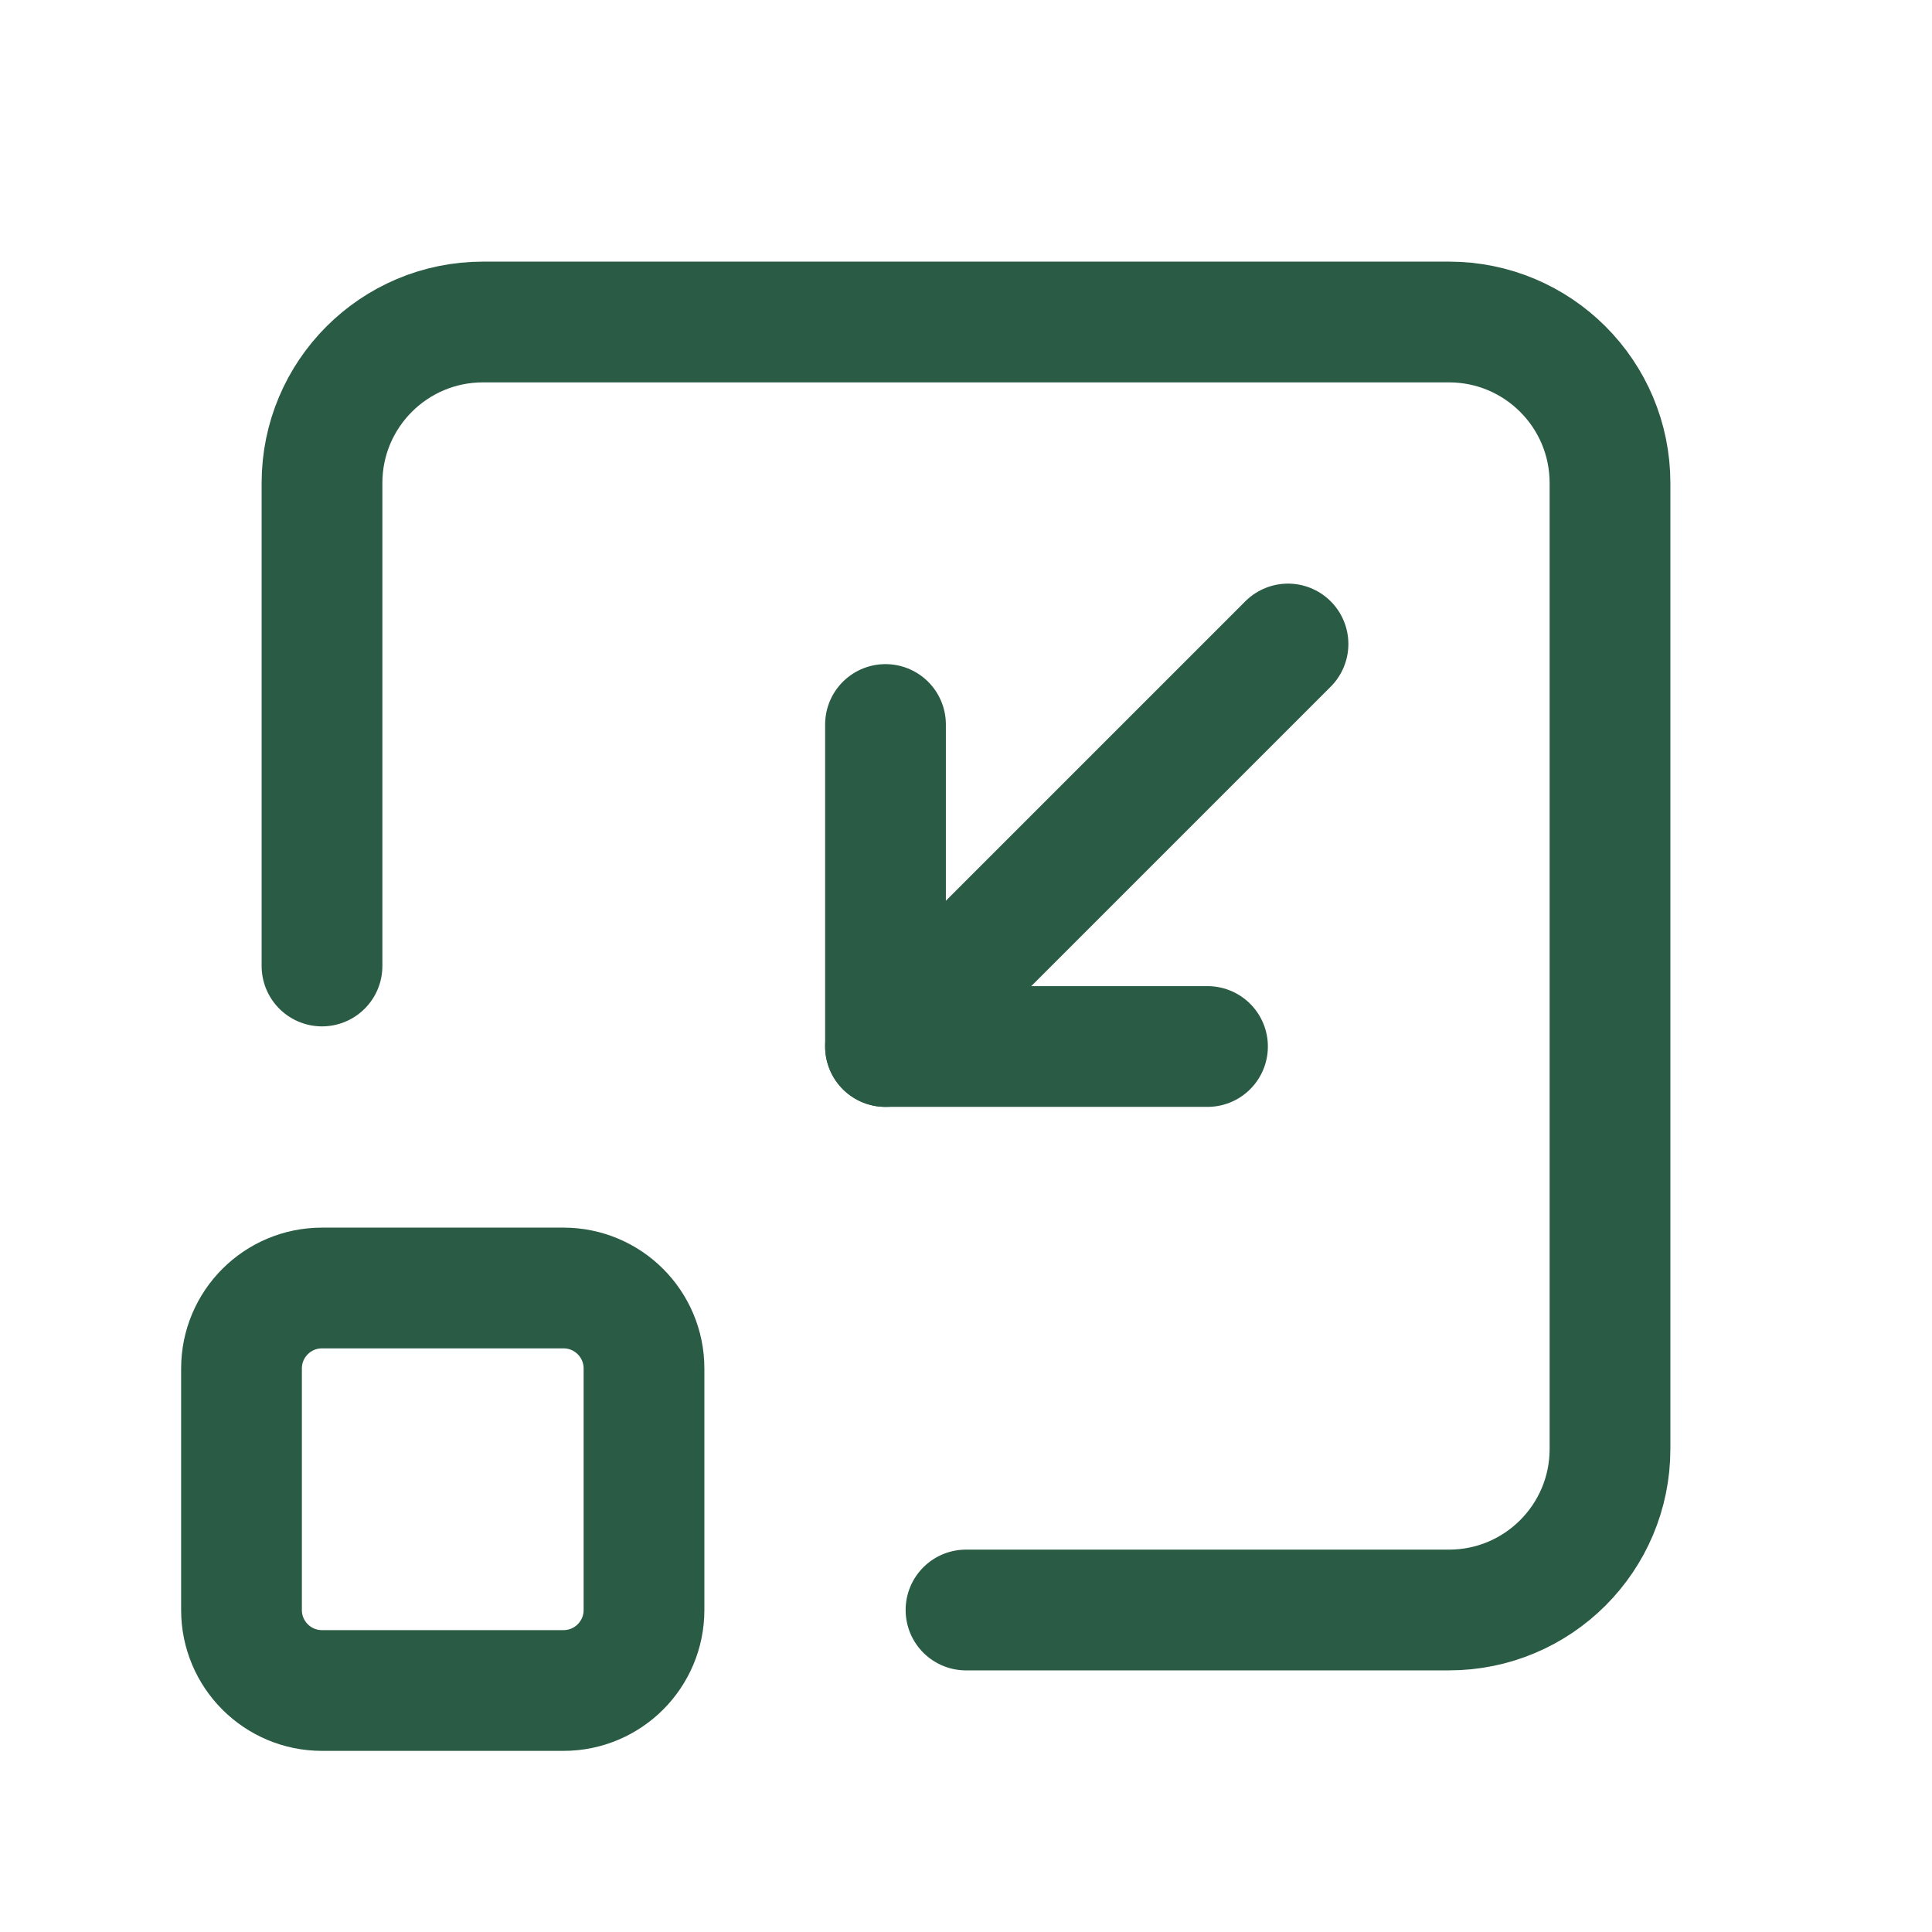
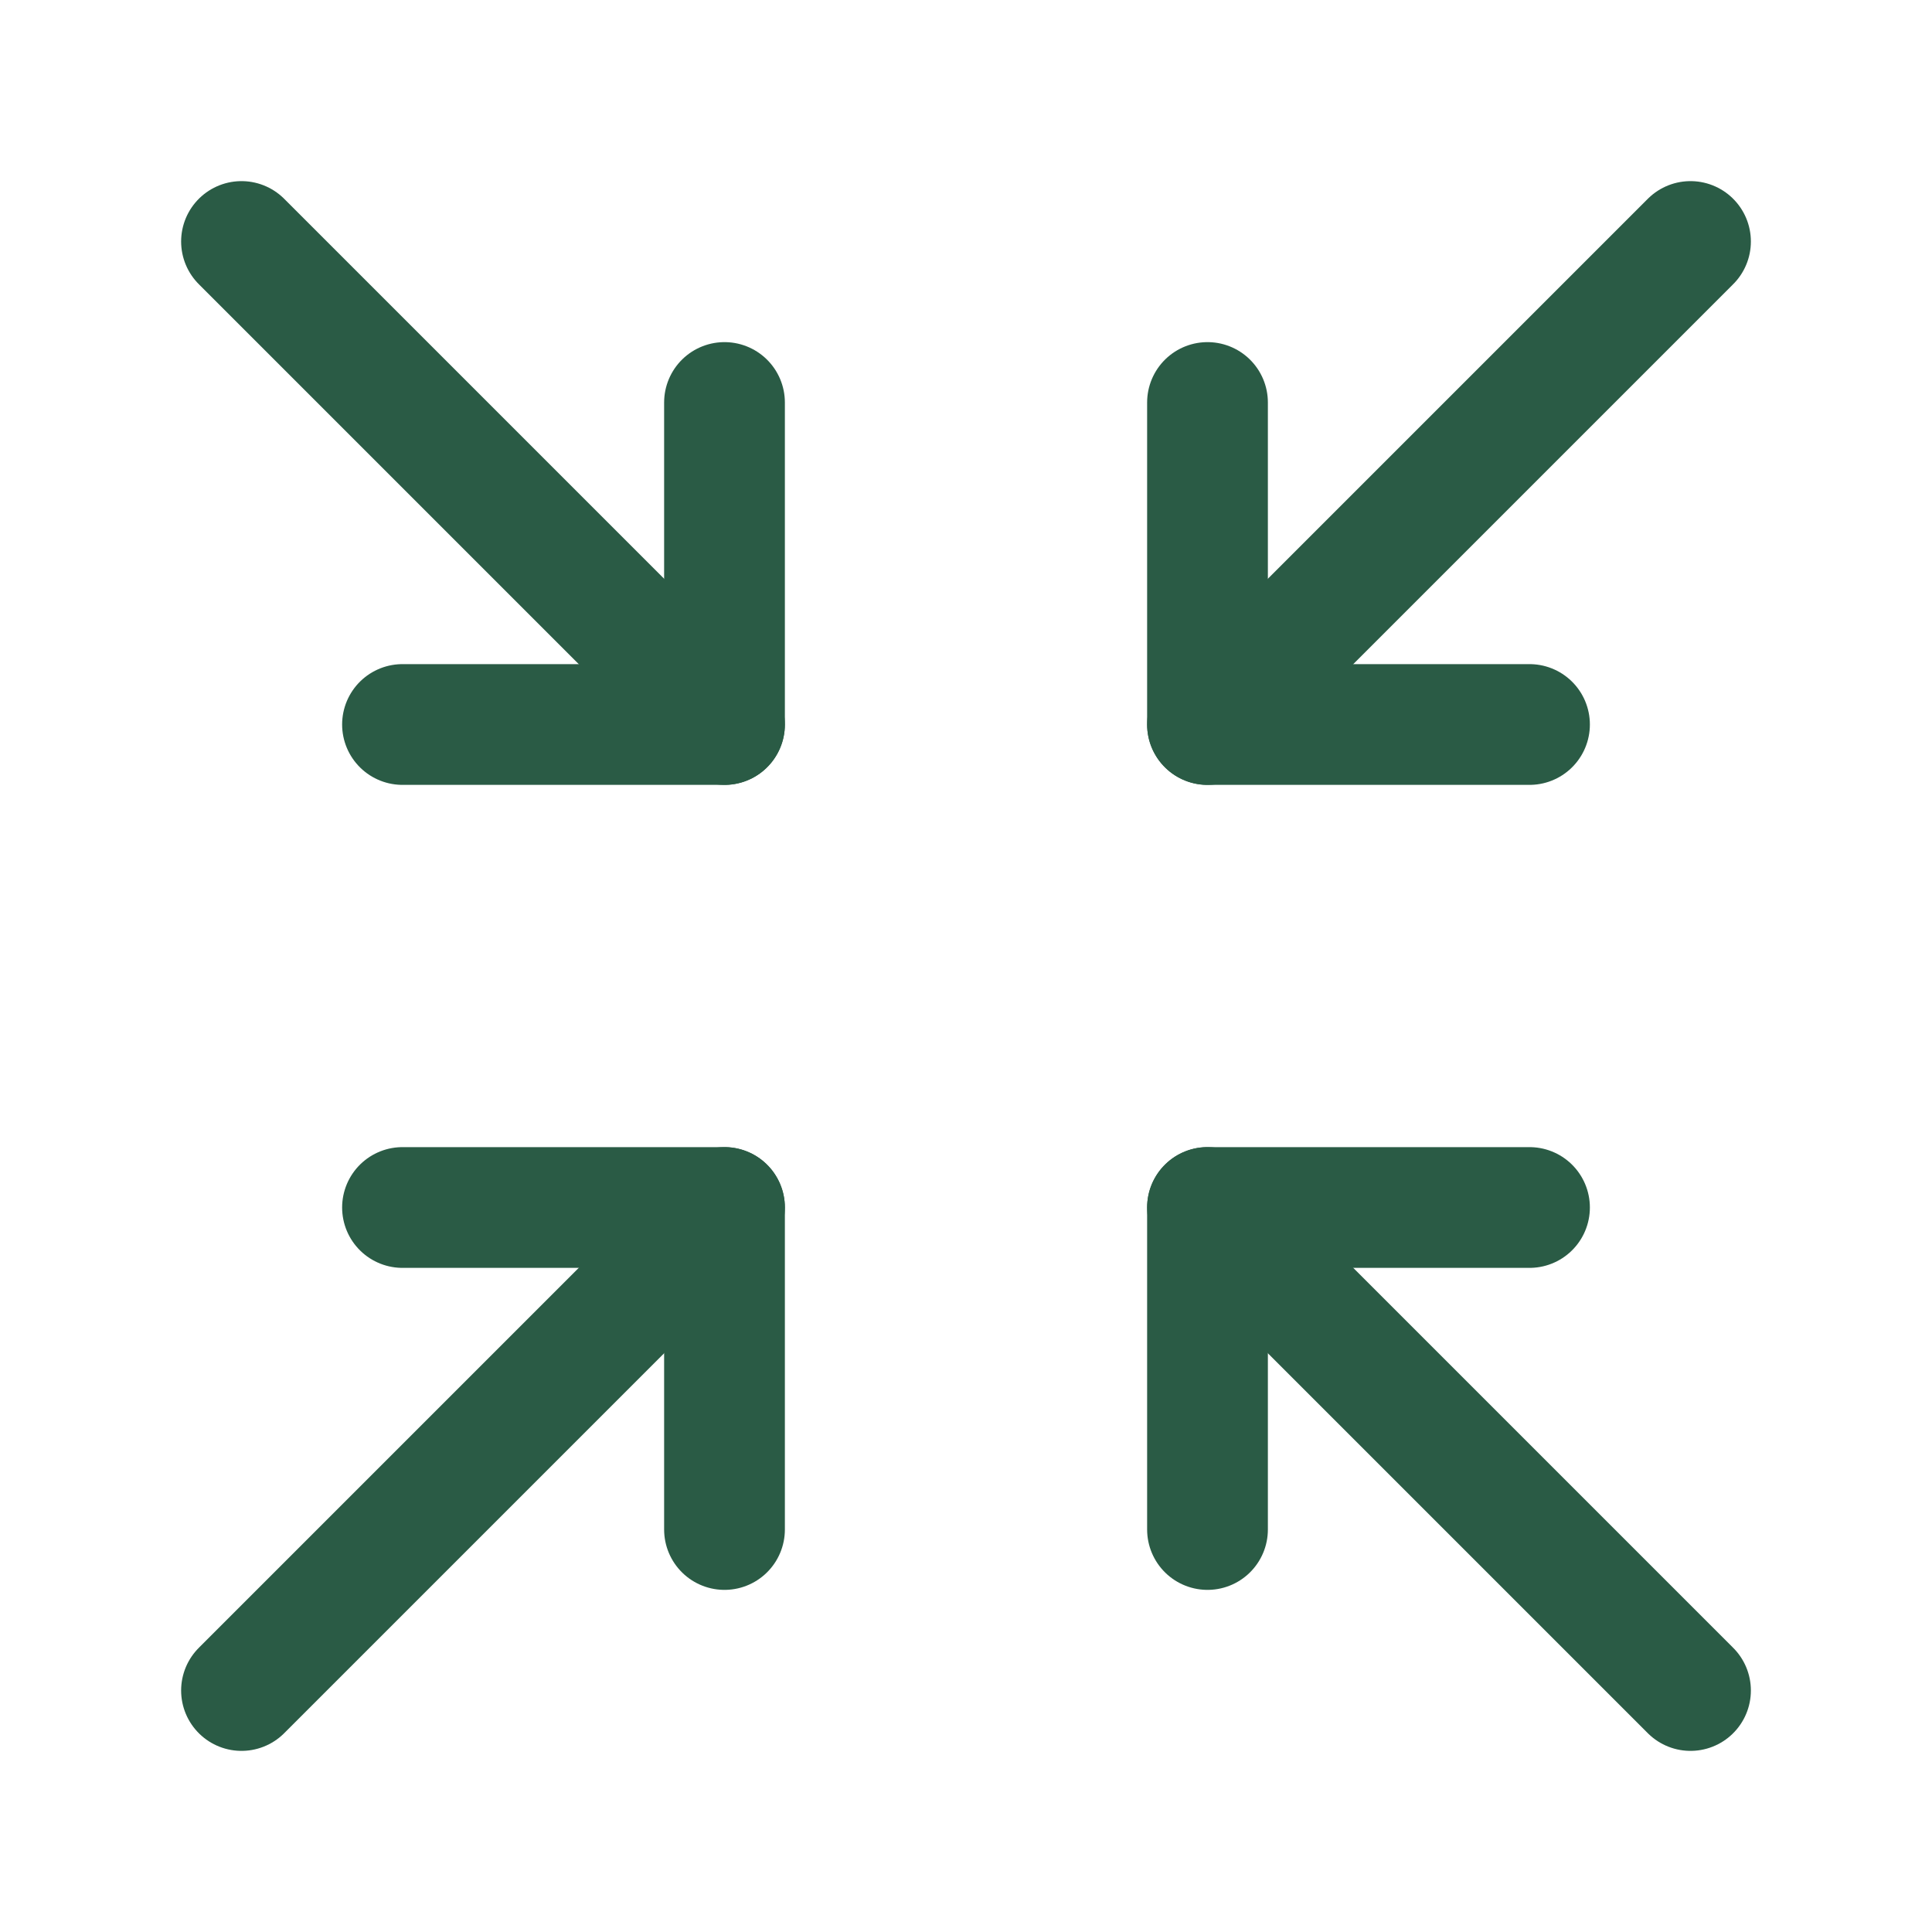
- <svg xmlns="http://www.w3.org/2000/svg" class="icon icon-tabler icon-tabler-window-minimize" width="40px" height="40px" viewBox="0 0 24 24" stroke-width="1.5" stroke="#2A5B45" fill="none" stroke-linecap="round" stroke-linejoin="round">
+ <svg xmlns="http://www.w3.org/2000/svg" class="icon icon-tabler icon-tabler-arrows-minimize" width="40px" height="40px" viewBox="0 0 24 24" stroke-width="1.5" stroke="#2A5B45" fill="none" stroke-linecap="round" stroke-linejoin="round">
  <path stroke="none" d="M0 0h24v24H0z" fill="none" />
-   <path d="M3 16m0 1a1 1 0 0 1 1 -1h3a1 1 0 0 1 1 1v3a1 1 0 0 1 -1 1h-3a1 1 0 0 1 -1 -1z" />
-   <path d="M4 12v-6a2 2 0 0 1 2 -2h12a2 2 0 0 1 2 2v12a2 2 0 0 1 -2 2h-6" />
-   <path d="M15 13h-4v-4" />
-   <path d="M11 13l5 -5" />
+   <path d="M5 9l4 0l0 -4" />
+   <path d="M3 3l6 6" />
+   <path d="M5 15l4 0l0 4" />
+   <path d="M3 21l6 -6" />
+   <path d="M19 9l-4 0l0 -4" />
+   <path d="M15 9l6 -6" />
+   <path d="M19 15l-4 0l0 4" />
+   <path d="M15 15l6 6" />
</svg>
